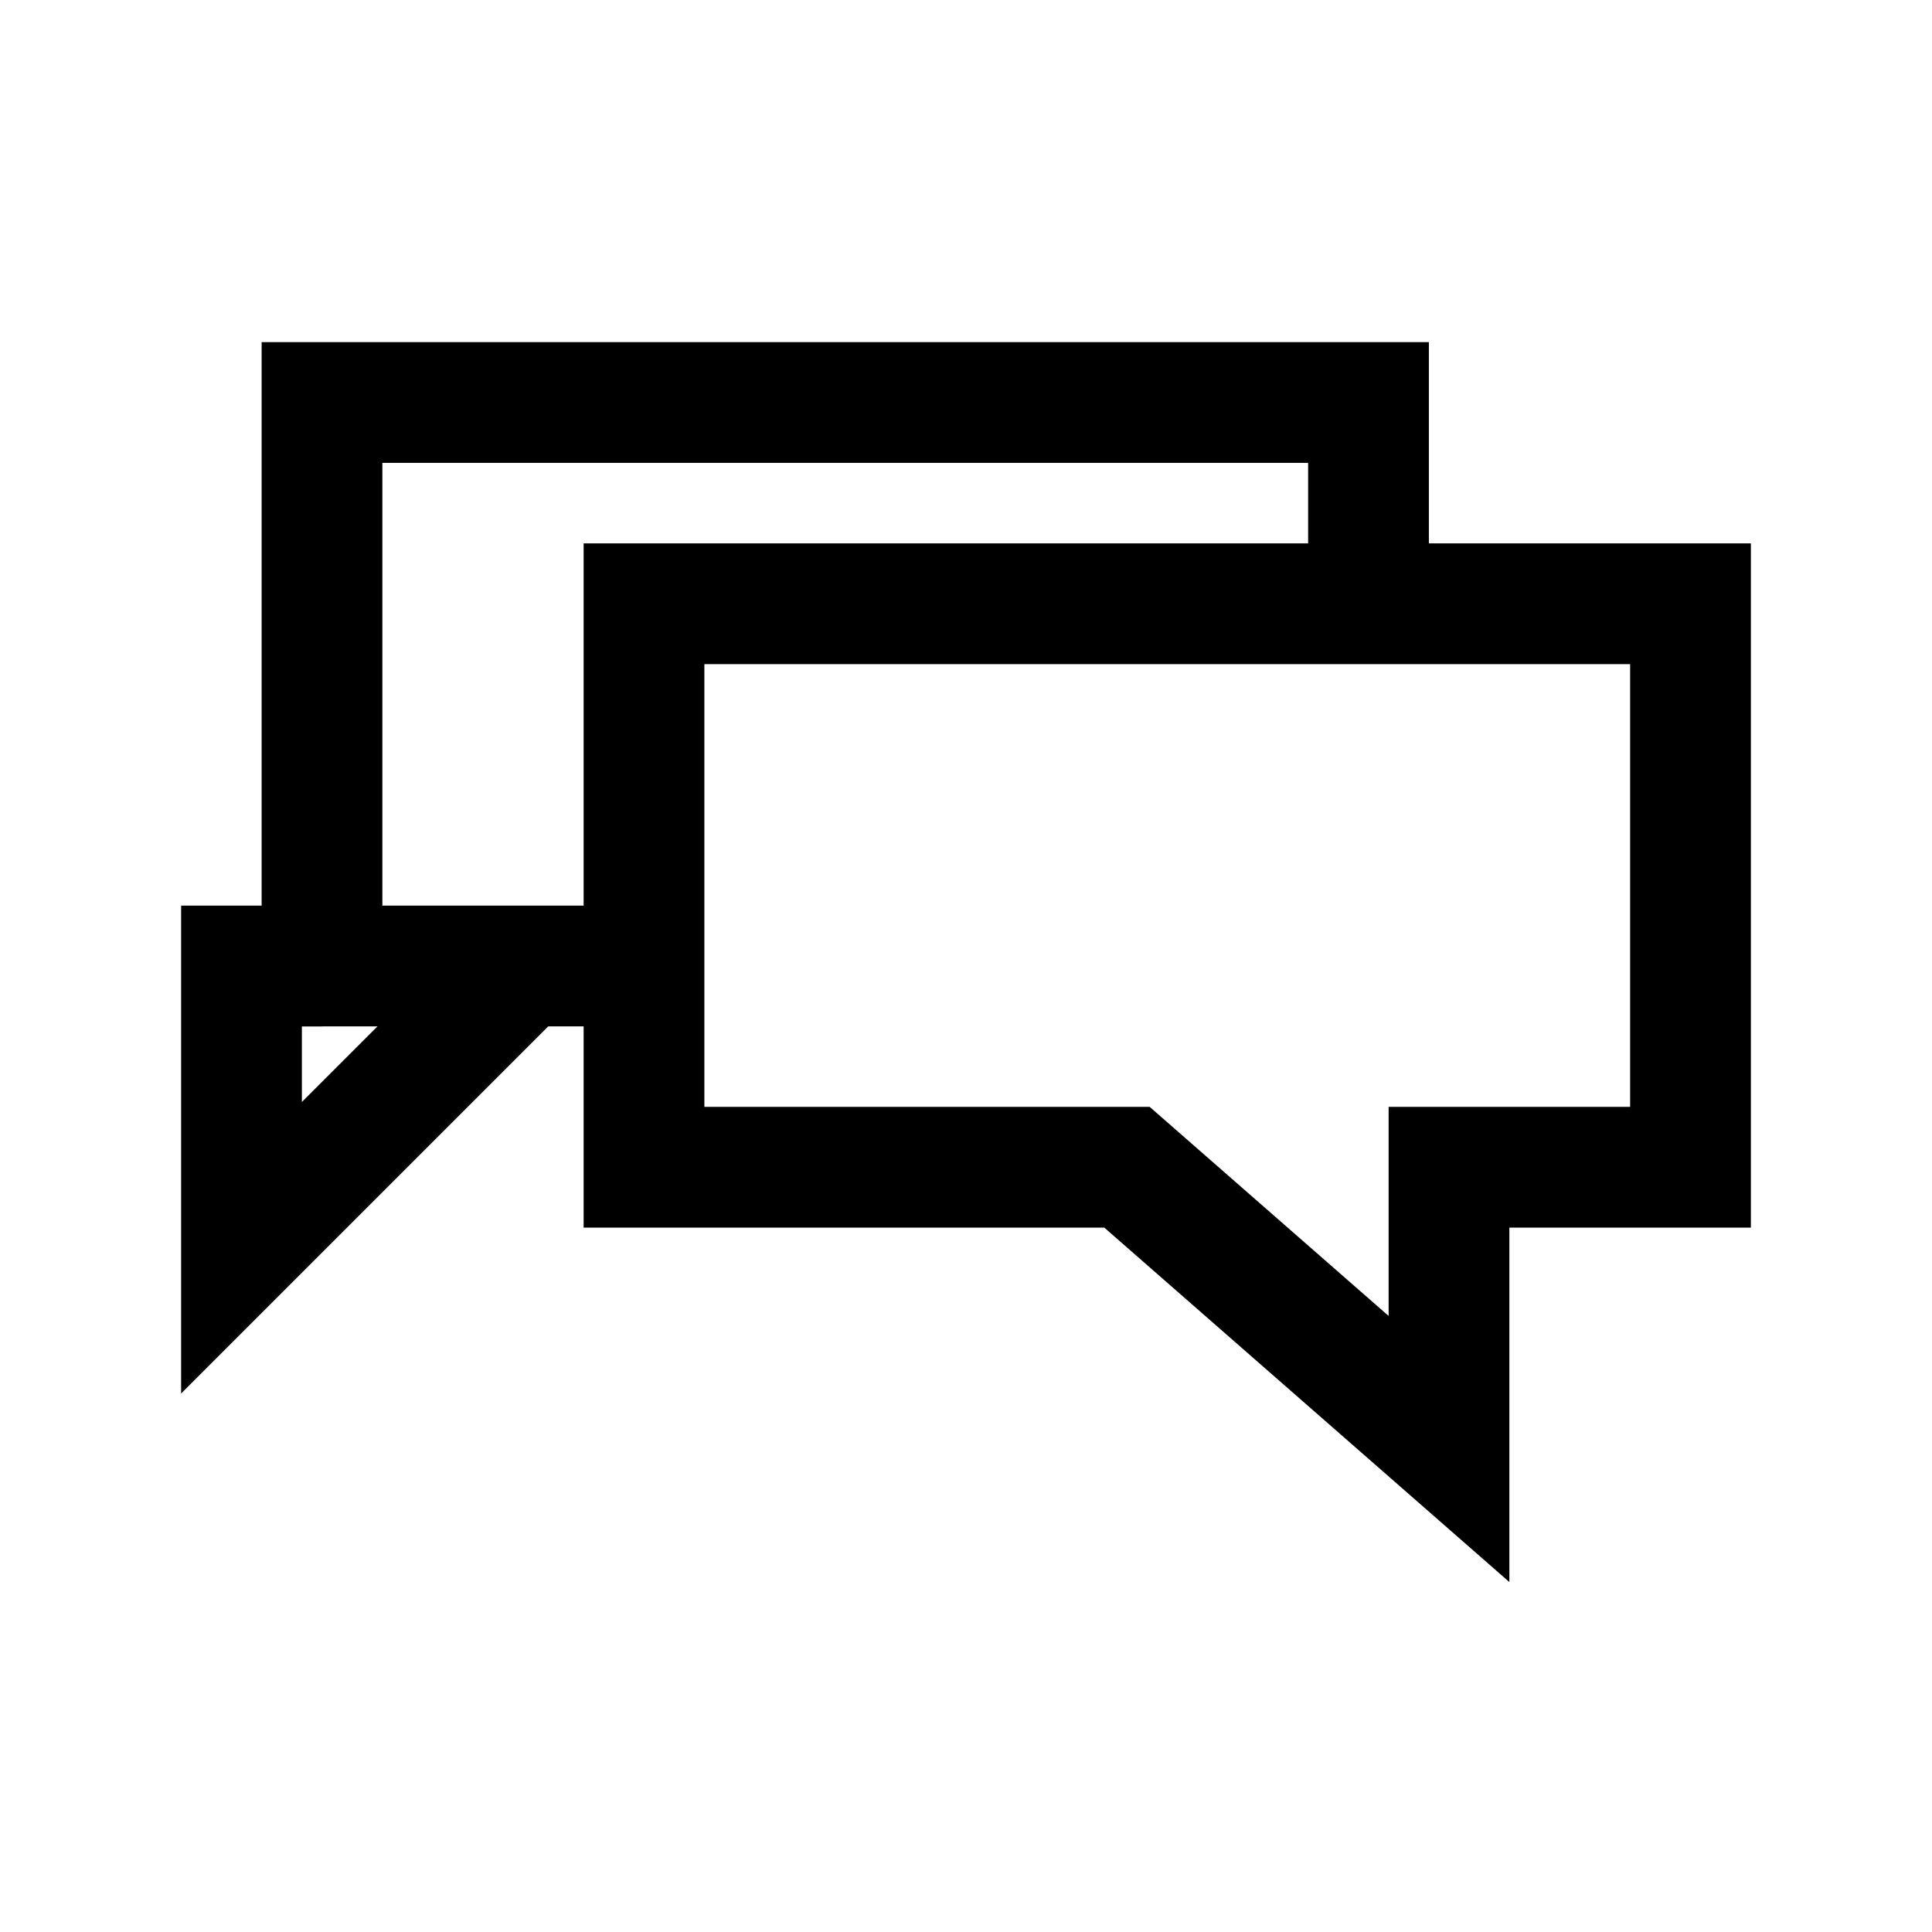
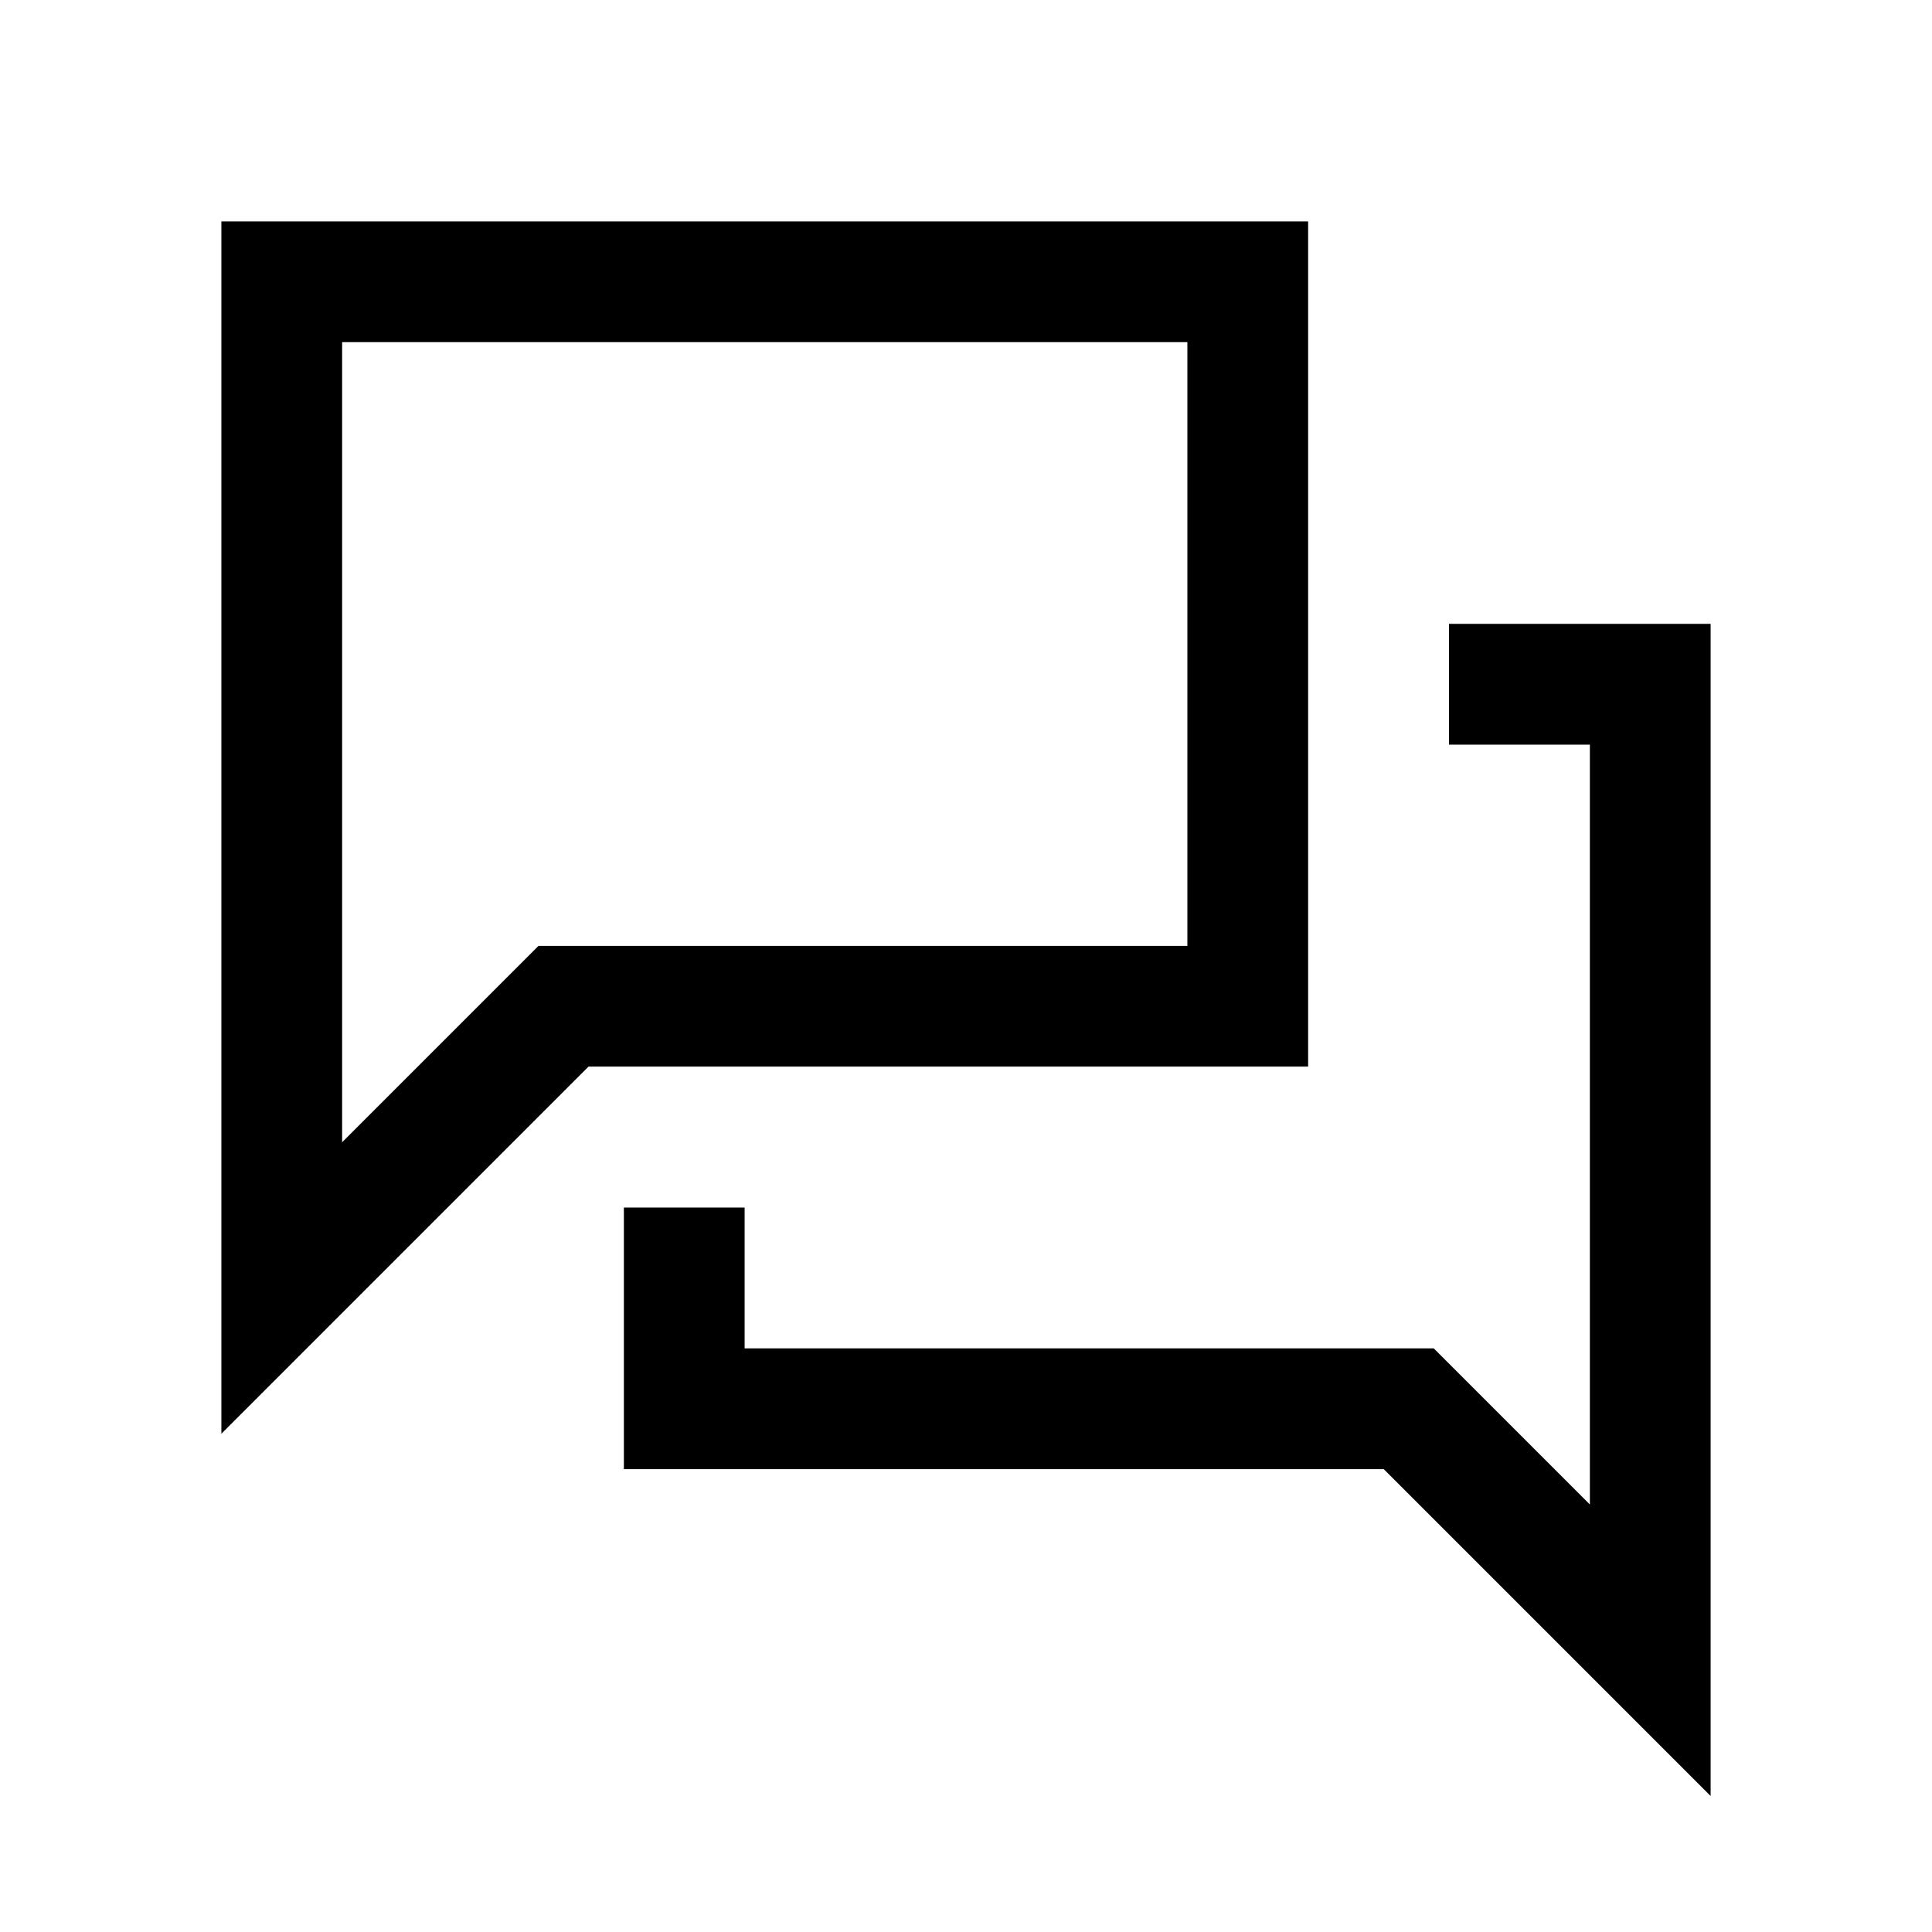
<svg xmlns="http://www.w3.org/2000/svg" viewBox="0 0 24 24" fill="none">
-   <path d="M21 7.5v7h-3v3.5l-4-3.5H8v-7h13Z" stroke="currentColor" stroke-width="1.5" stroke-linejoin="miter" stroke-miterlimit="10" />
-   <path d="M8 12H4V5h13v2.5" stroke="currentColor" stroke-width="1.5" stroke-linejoin="miter" stroke-miterlimit="10" />
-   <path d="M4 12H3v3.5L6.5 12" stroke="currentColor" stroke-width="1.5" stroke-linejoin="miter" stroke-miterlimit="10" />
+   <path d="M3.5 16V3.5h12v9H7L3.5 16Z" stroke="currentColor" stroke-width="1.5" stroke-linejoin="miter" stroke-miterlimit="10" />
+   <path d="M18 8.5h2.5v12l-3-3h-9V15" stroke="currentColor" stroke-width="1.5" stroke-linejoin="miter" stroke-miterlimit="10" />
</svg>
